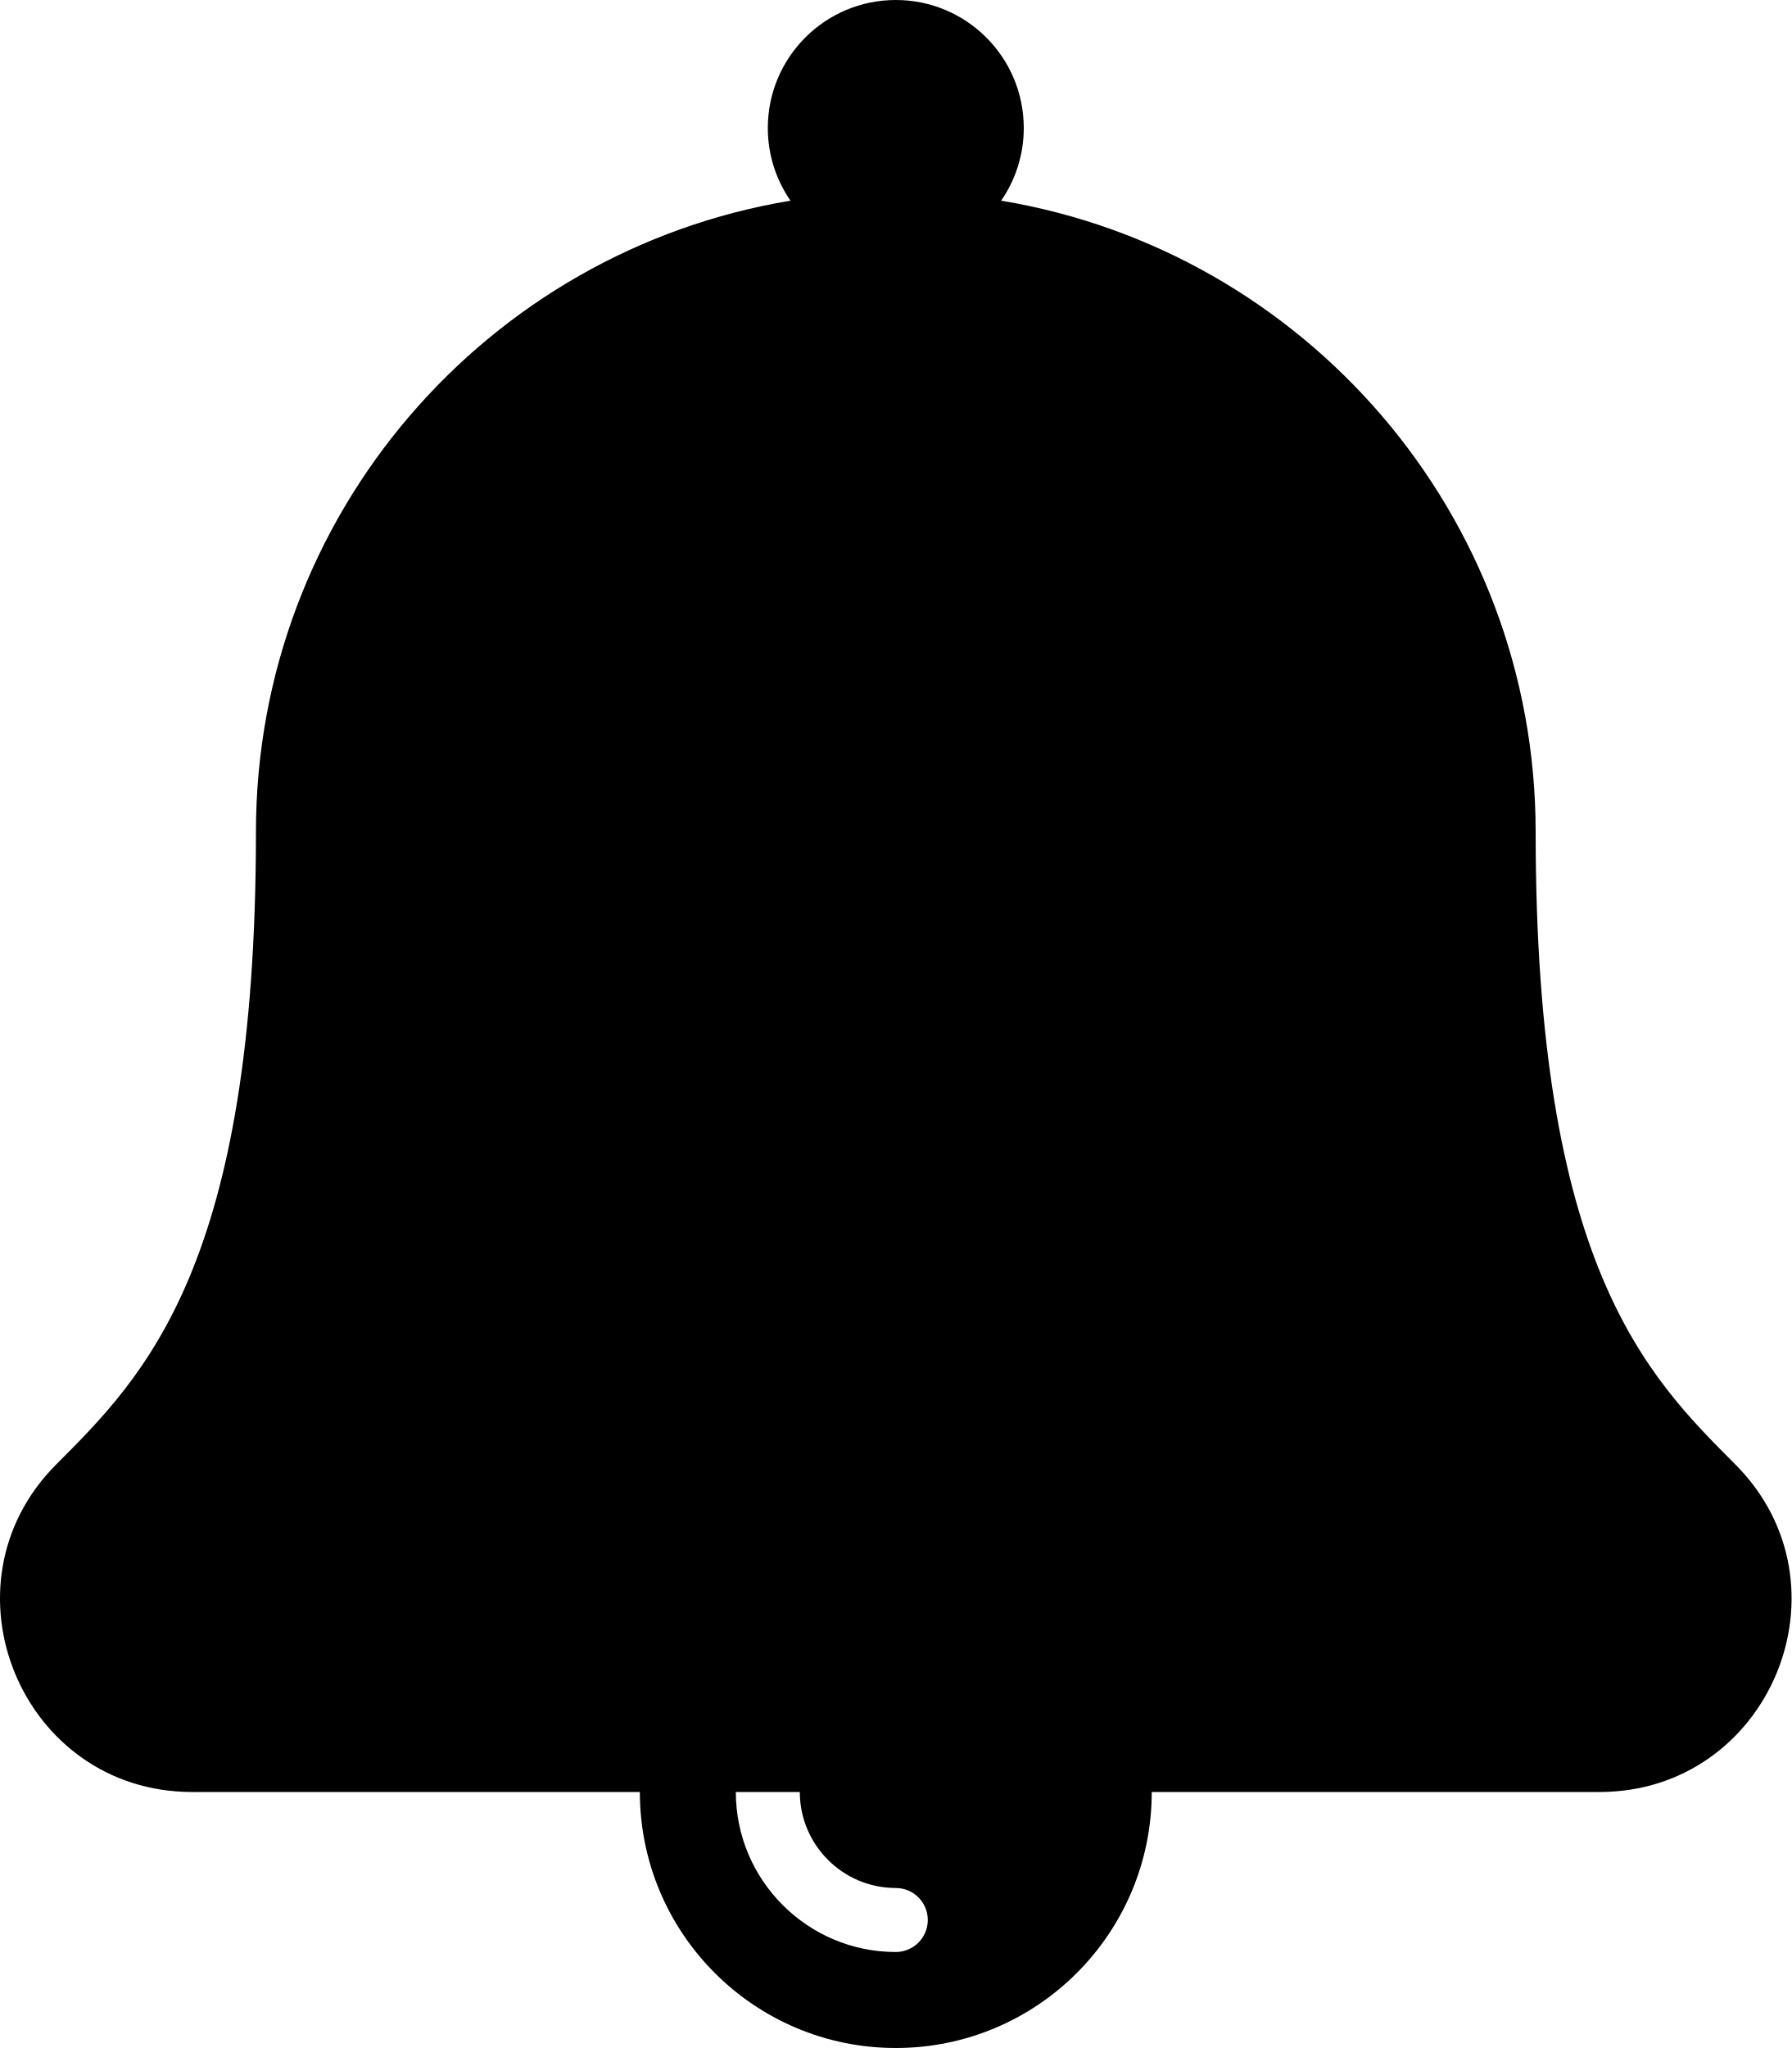
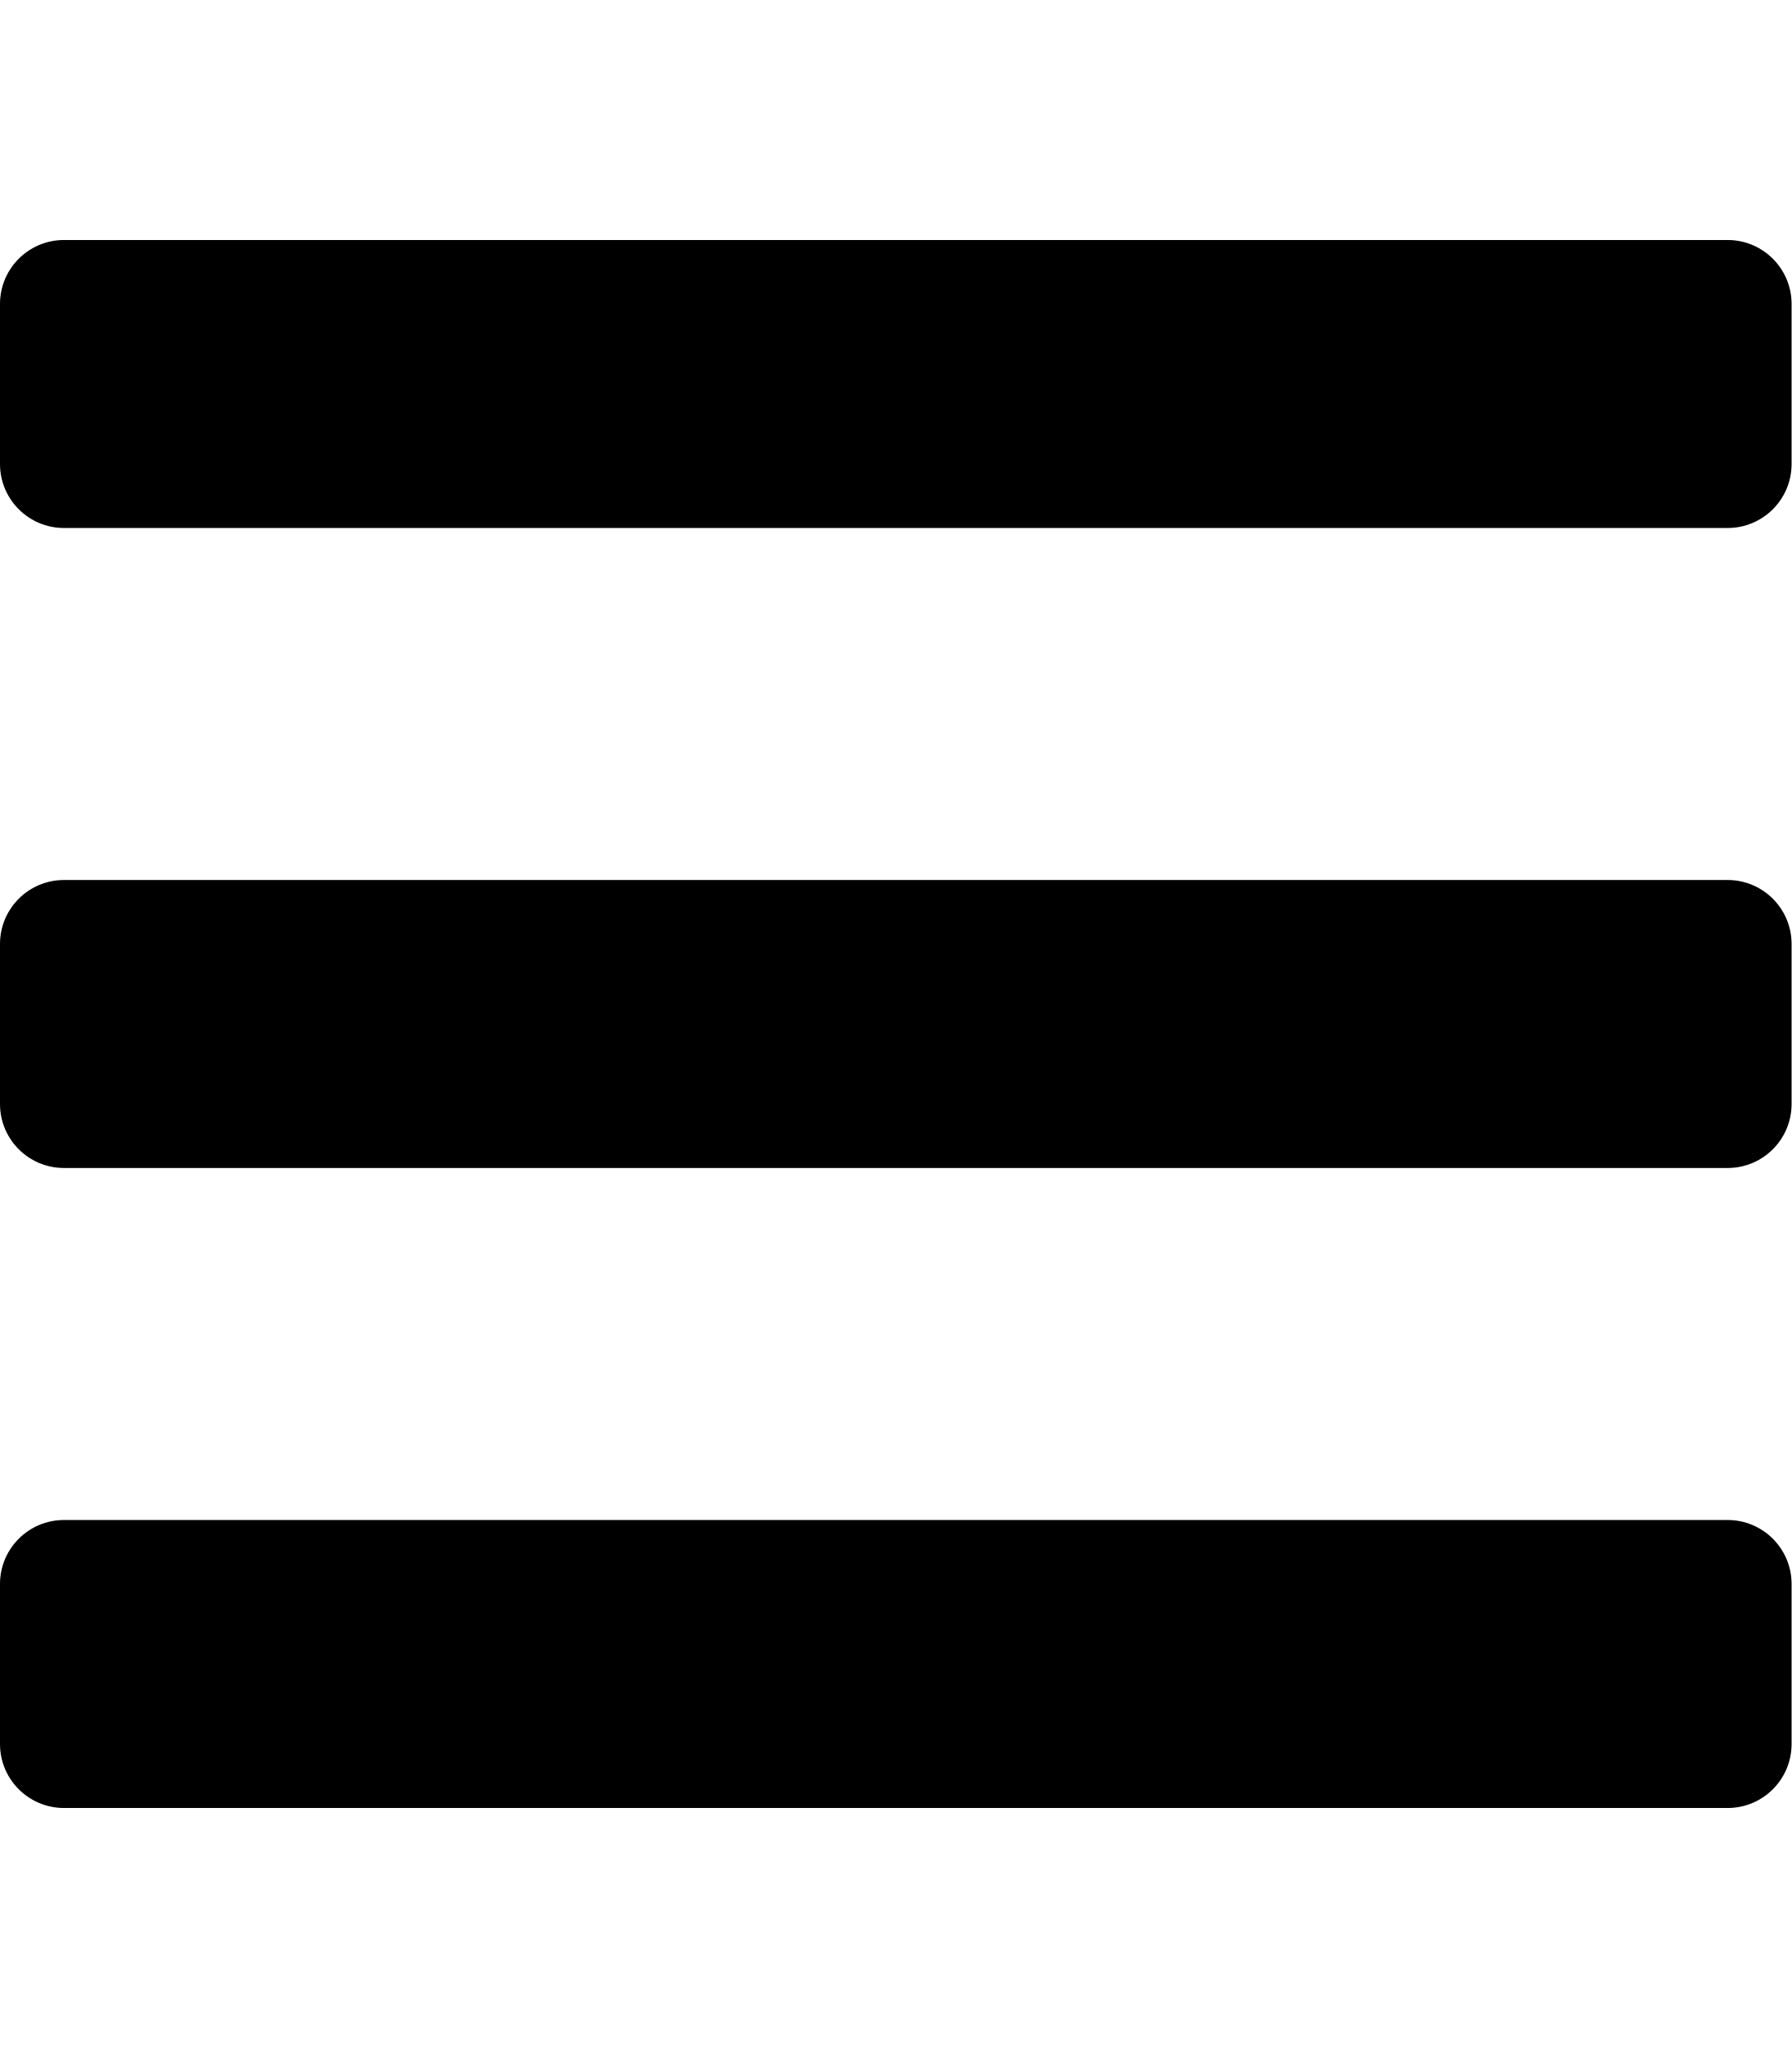
<svg xmlns="http://www.w3.org/2000/svg" viewBox="0 0 448 512">
-   <path d="M433.884 366.059C411.634 343.809 384 316.118 384 208c0-79.394-57.831-145.269-133.663-157.83A31.845 31.845 0 0 0 256 32c0-17.673-14.327-32-32-32s-32 14.327-32 32c0 6.75 2.095 13.008 5.663 18.17C121.831 62.731 64 128.606 64 208c0 108.118-27.643 135.809-49.893 158.059C-16.042 396.208 5.325 448 48.048 448H160c0 35.346 28.654 64 64 64s64-28.654 64-64h111.943c42.638 0 64.151-51.731 33.941-81.941zM224 472a8 8 0 0 1 0 16c-22.056 0-40-17.944-40-40h16c0 13.234 10.766 24 24 24z" />
+   <path d="M16 132h416c8.837 0 16-7.163 16-16V76c0-8.837-7.163-16-16-16H16C7.163 60 0 67.163 0 76v40c0 8.837 7.163 16 16 16zm0 160h416c8.837 0 16-7.163 16-16v-40c0-8.837-7.163-16-16-16H16c-8.837 0-16 7.163-16 16v40c0 8.837 7.163 16 16 16zm0 160h416c8.837 0 16-7.163 16-16v-40c0-8.837-7.163-16-16-16H16c-8.837 0-16 7.163-16 16v40c0 8.837 7.163 16 16 16z" />
</svg>
